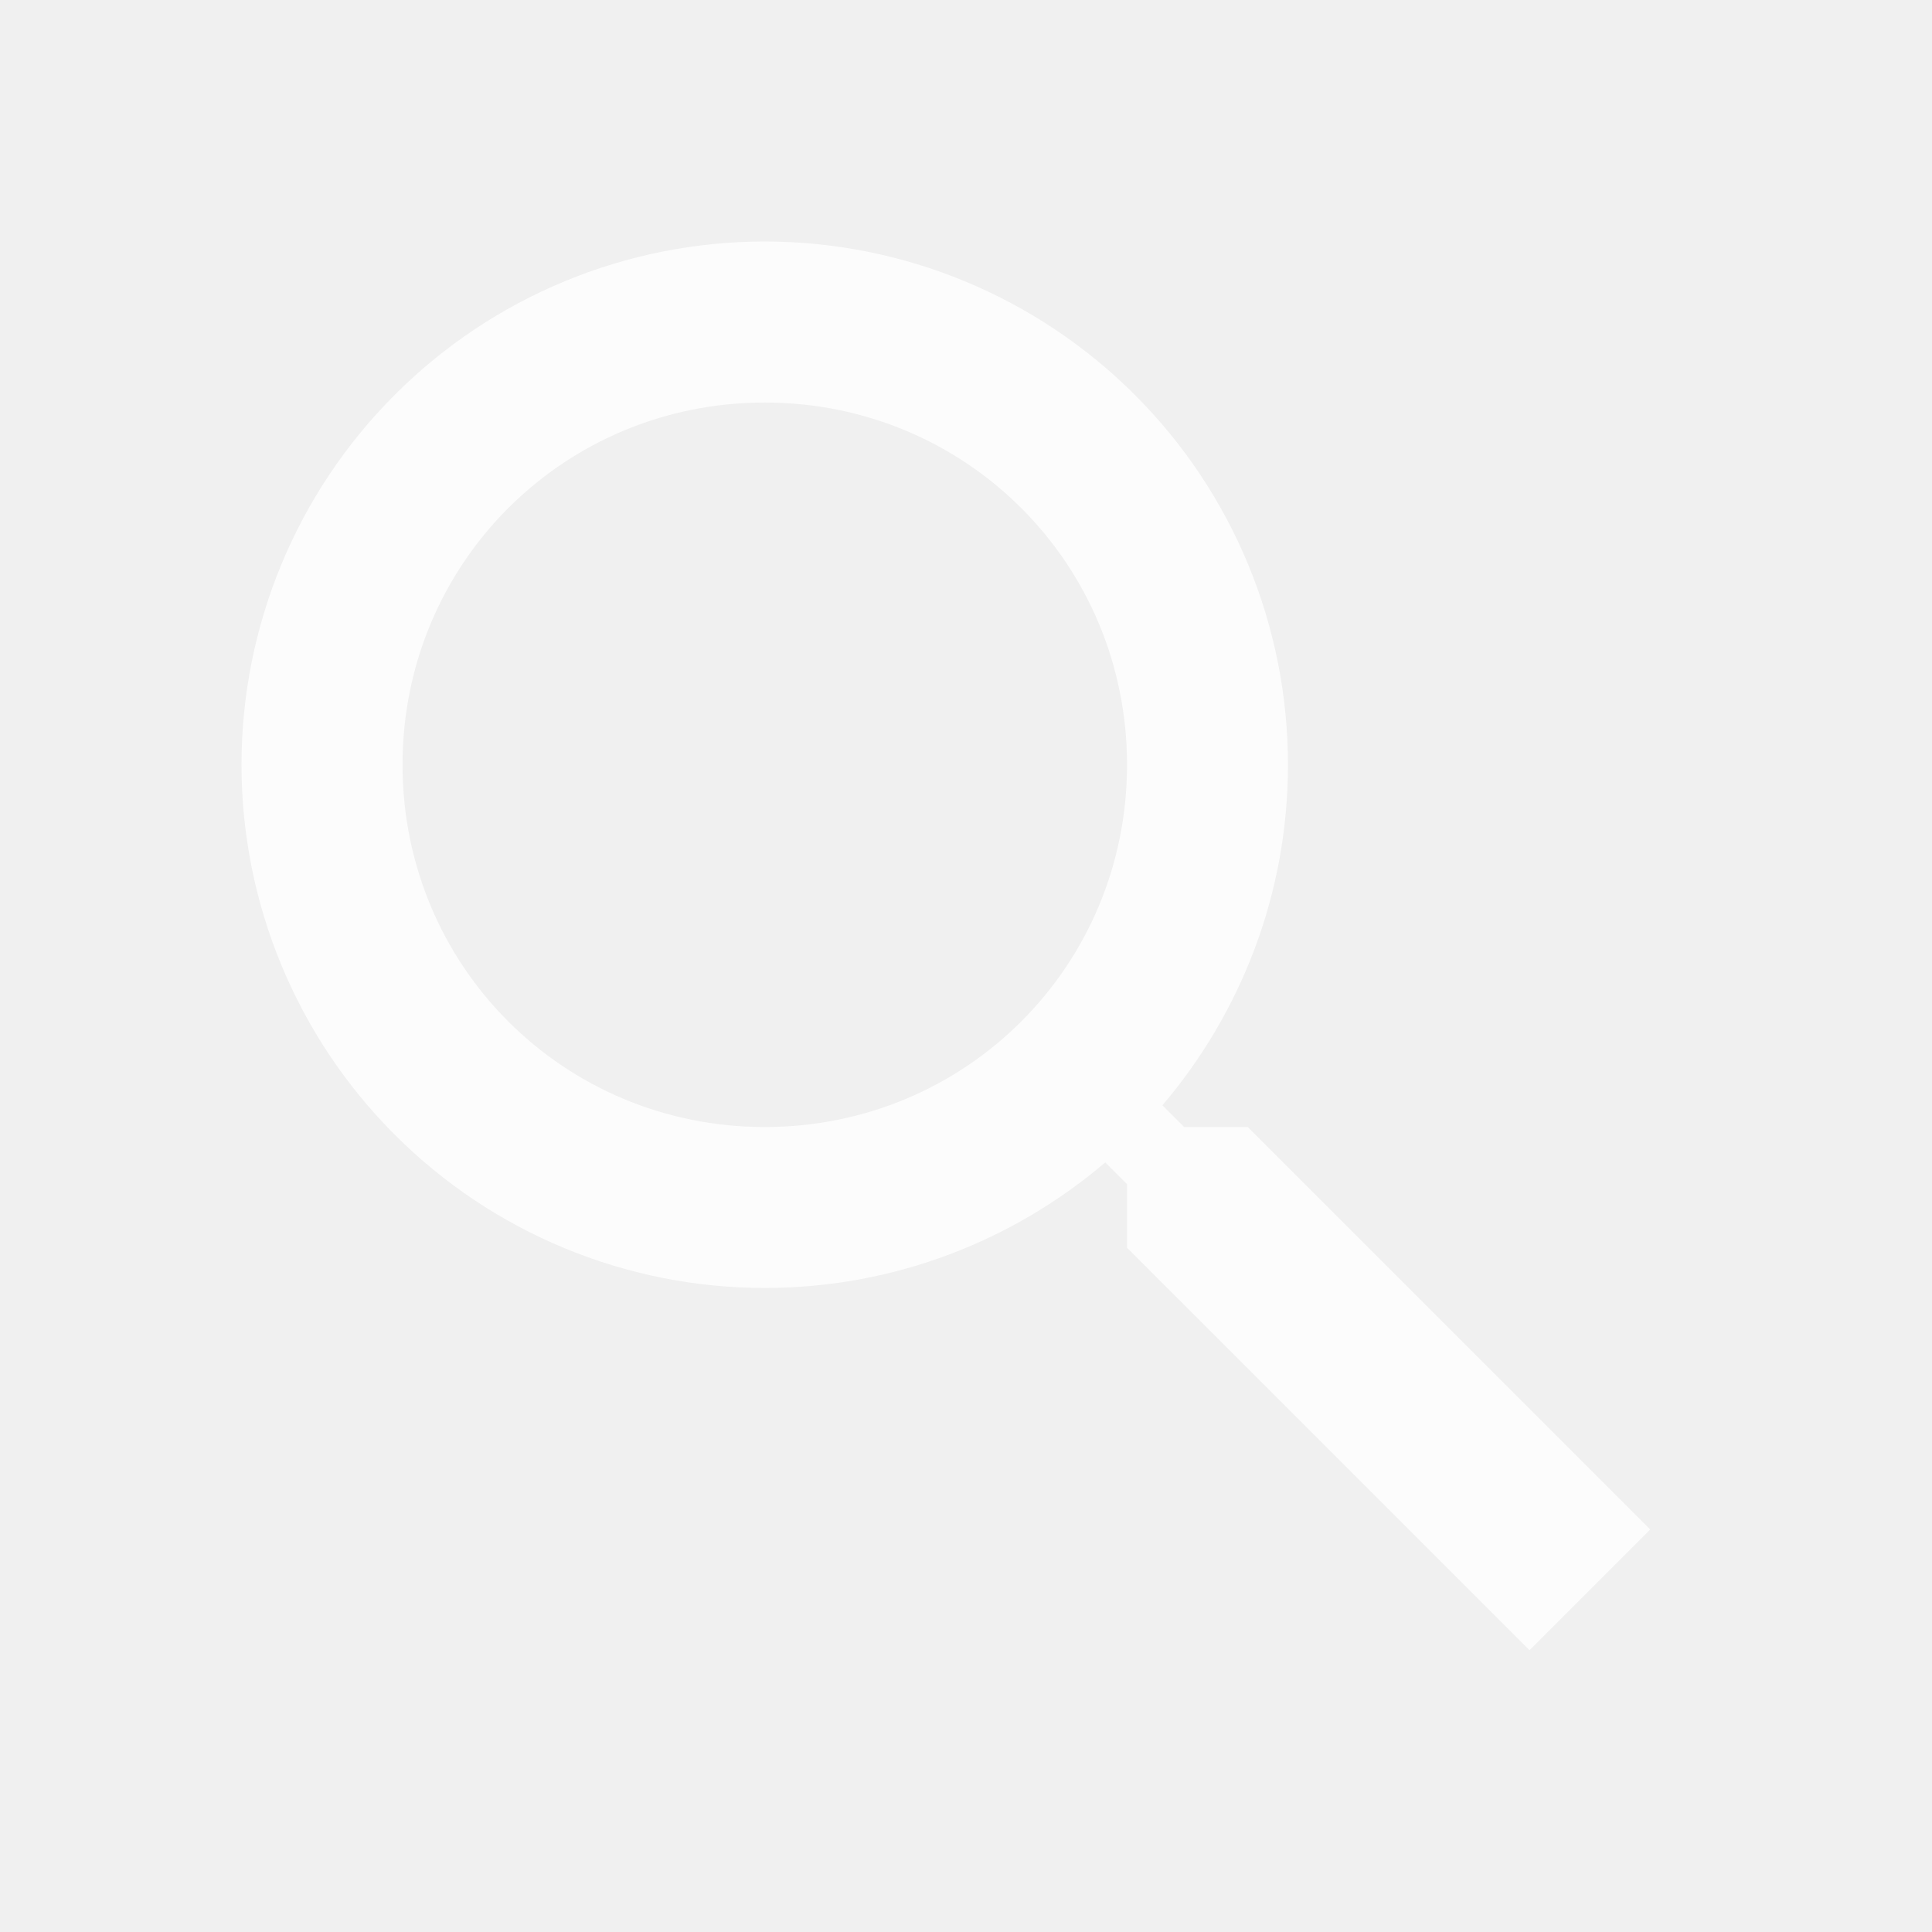
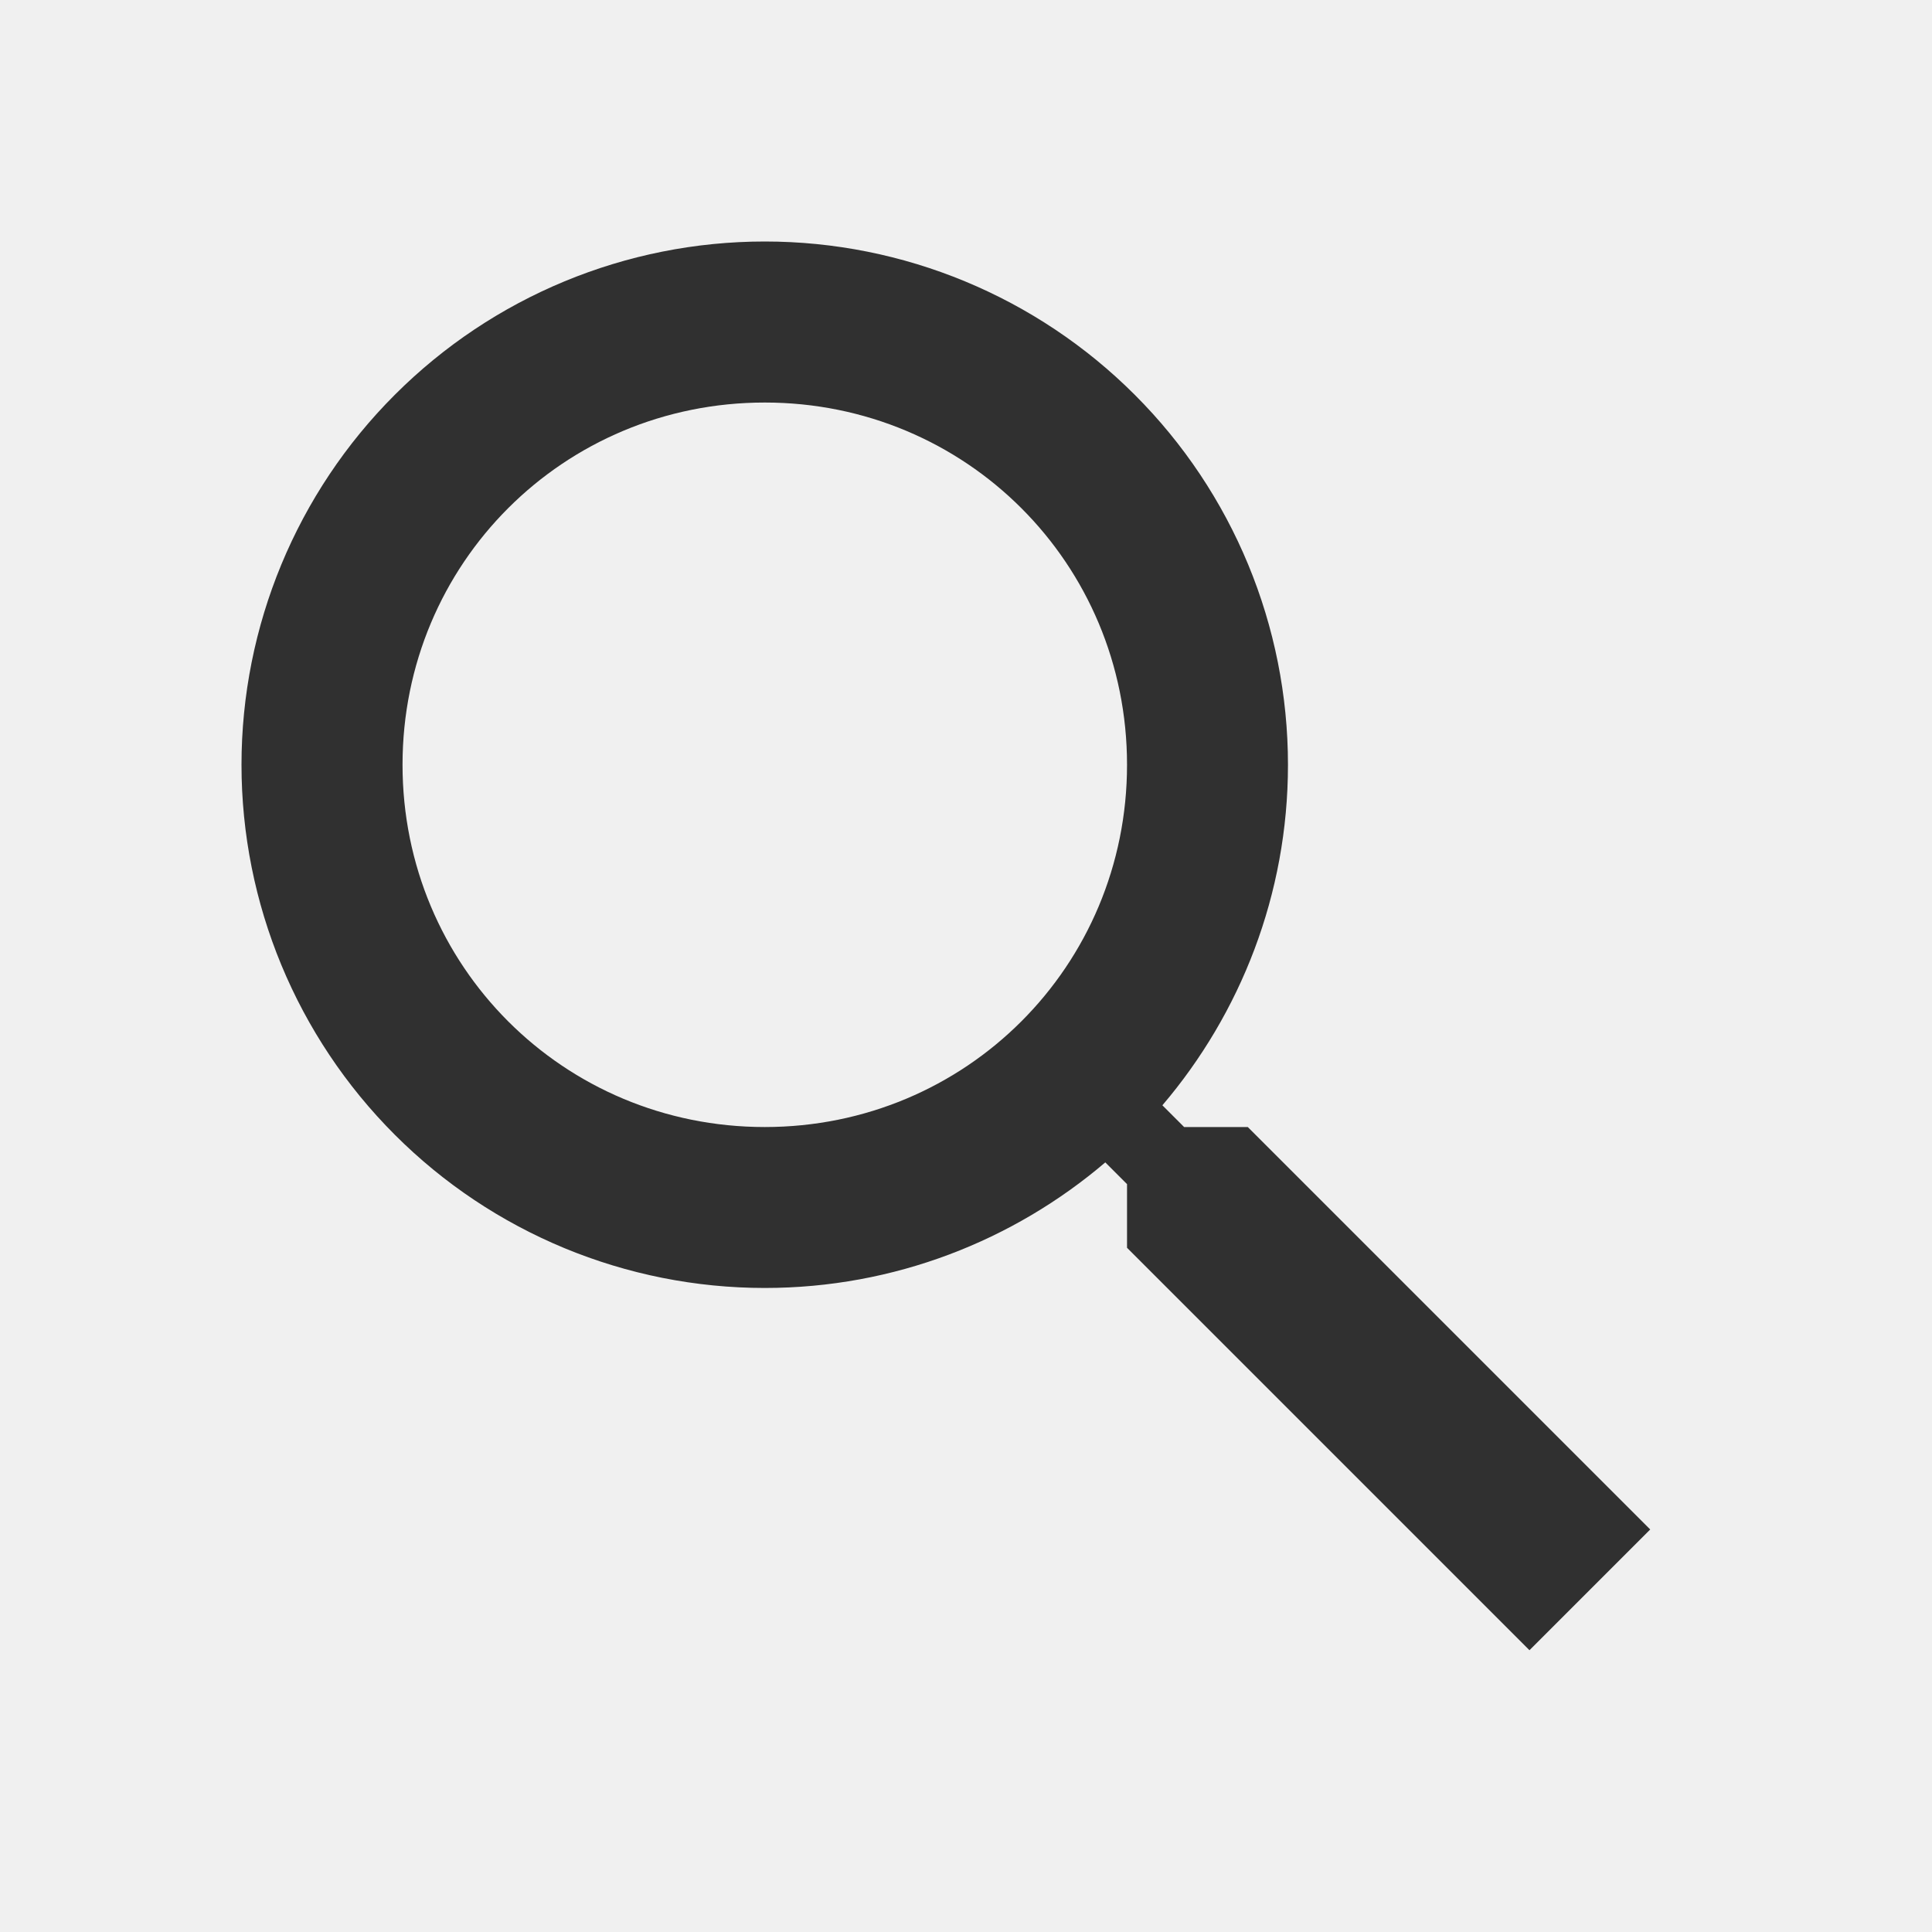
<svg xmlns="http://www.w3.org/2000/svg" width="20" height="20" viewBox="0 0 20 20" fill="none">
-   <path d="M7.917 2.5C9.353 2.5 10.731 3.071 11.747 4.087C12.763 5.102 13.333 6.48 13.333 7.917C13.333 9.258 12.842 10.492 12.033 11.442L12.258 11.667H12.917L17.083 15.833L15.833 17.083L11.667 12.917V12.258L11.442 12.033C10.492 12.842 9.258 13.333 7.917 13.333C6.48 13.333 5.102 12.763 4.087 11.747C3.071 10.731 2.5 9.353 2.5 7.917C2.5 6.48 3.071 5.102 4.087 4.087C5.102 3.071 6.48 2.5 7.917 2.5ZM7.917 4.167C5.833 4.167 4.167 5.833 4.167 7.917C4.167 10 5.833 11.667 7.917 11.667C10 11.667 11.667 10 11.667 7.917C11.667 5.833 10 4.167 7.917 4.167Z" fill="white" fill-opacity="0.8" />
+   <path d="M7.917 2.5C9.353 2.5 10.731 3.071 11.747 4.087C12.763 5.102 13.333 6.48 13.333 7.917C13.333 9.258 12.842 10.492 12.033 11.442L12.258 11.667H12.917L17.083 15.833L15.833 17.083L11.667 12.917V12.258L11.442 12.033C10.492 12.842 9.258 13.333 7.917 13.333C6.48 13.333 5.102 12.763 4.087 11.747C3.071 10.731 2.5 9.353 2.5 7.917C2.5 6.48 3.071 5.102 4.087 4.087C5.102 3.071 6.48 2.5 7.917 2.5ZM7.917 4.167C5.833 4.167 4.167 5.833 4.167 7.917C4.167 10 5.833 11.667 7.917 11.667C10 11.667 11.667 10 11.667 7.917C11.667 5.833 10 4.167 7.917 4.167Z" fill="currentColor" fill-opacity="0.8" />
</svg>
